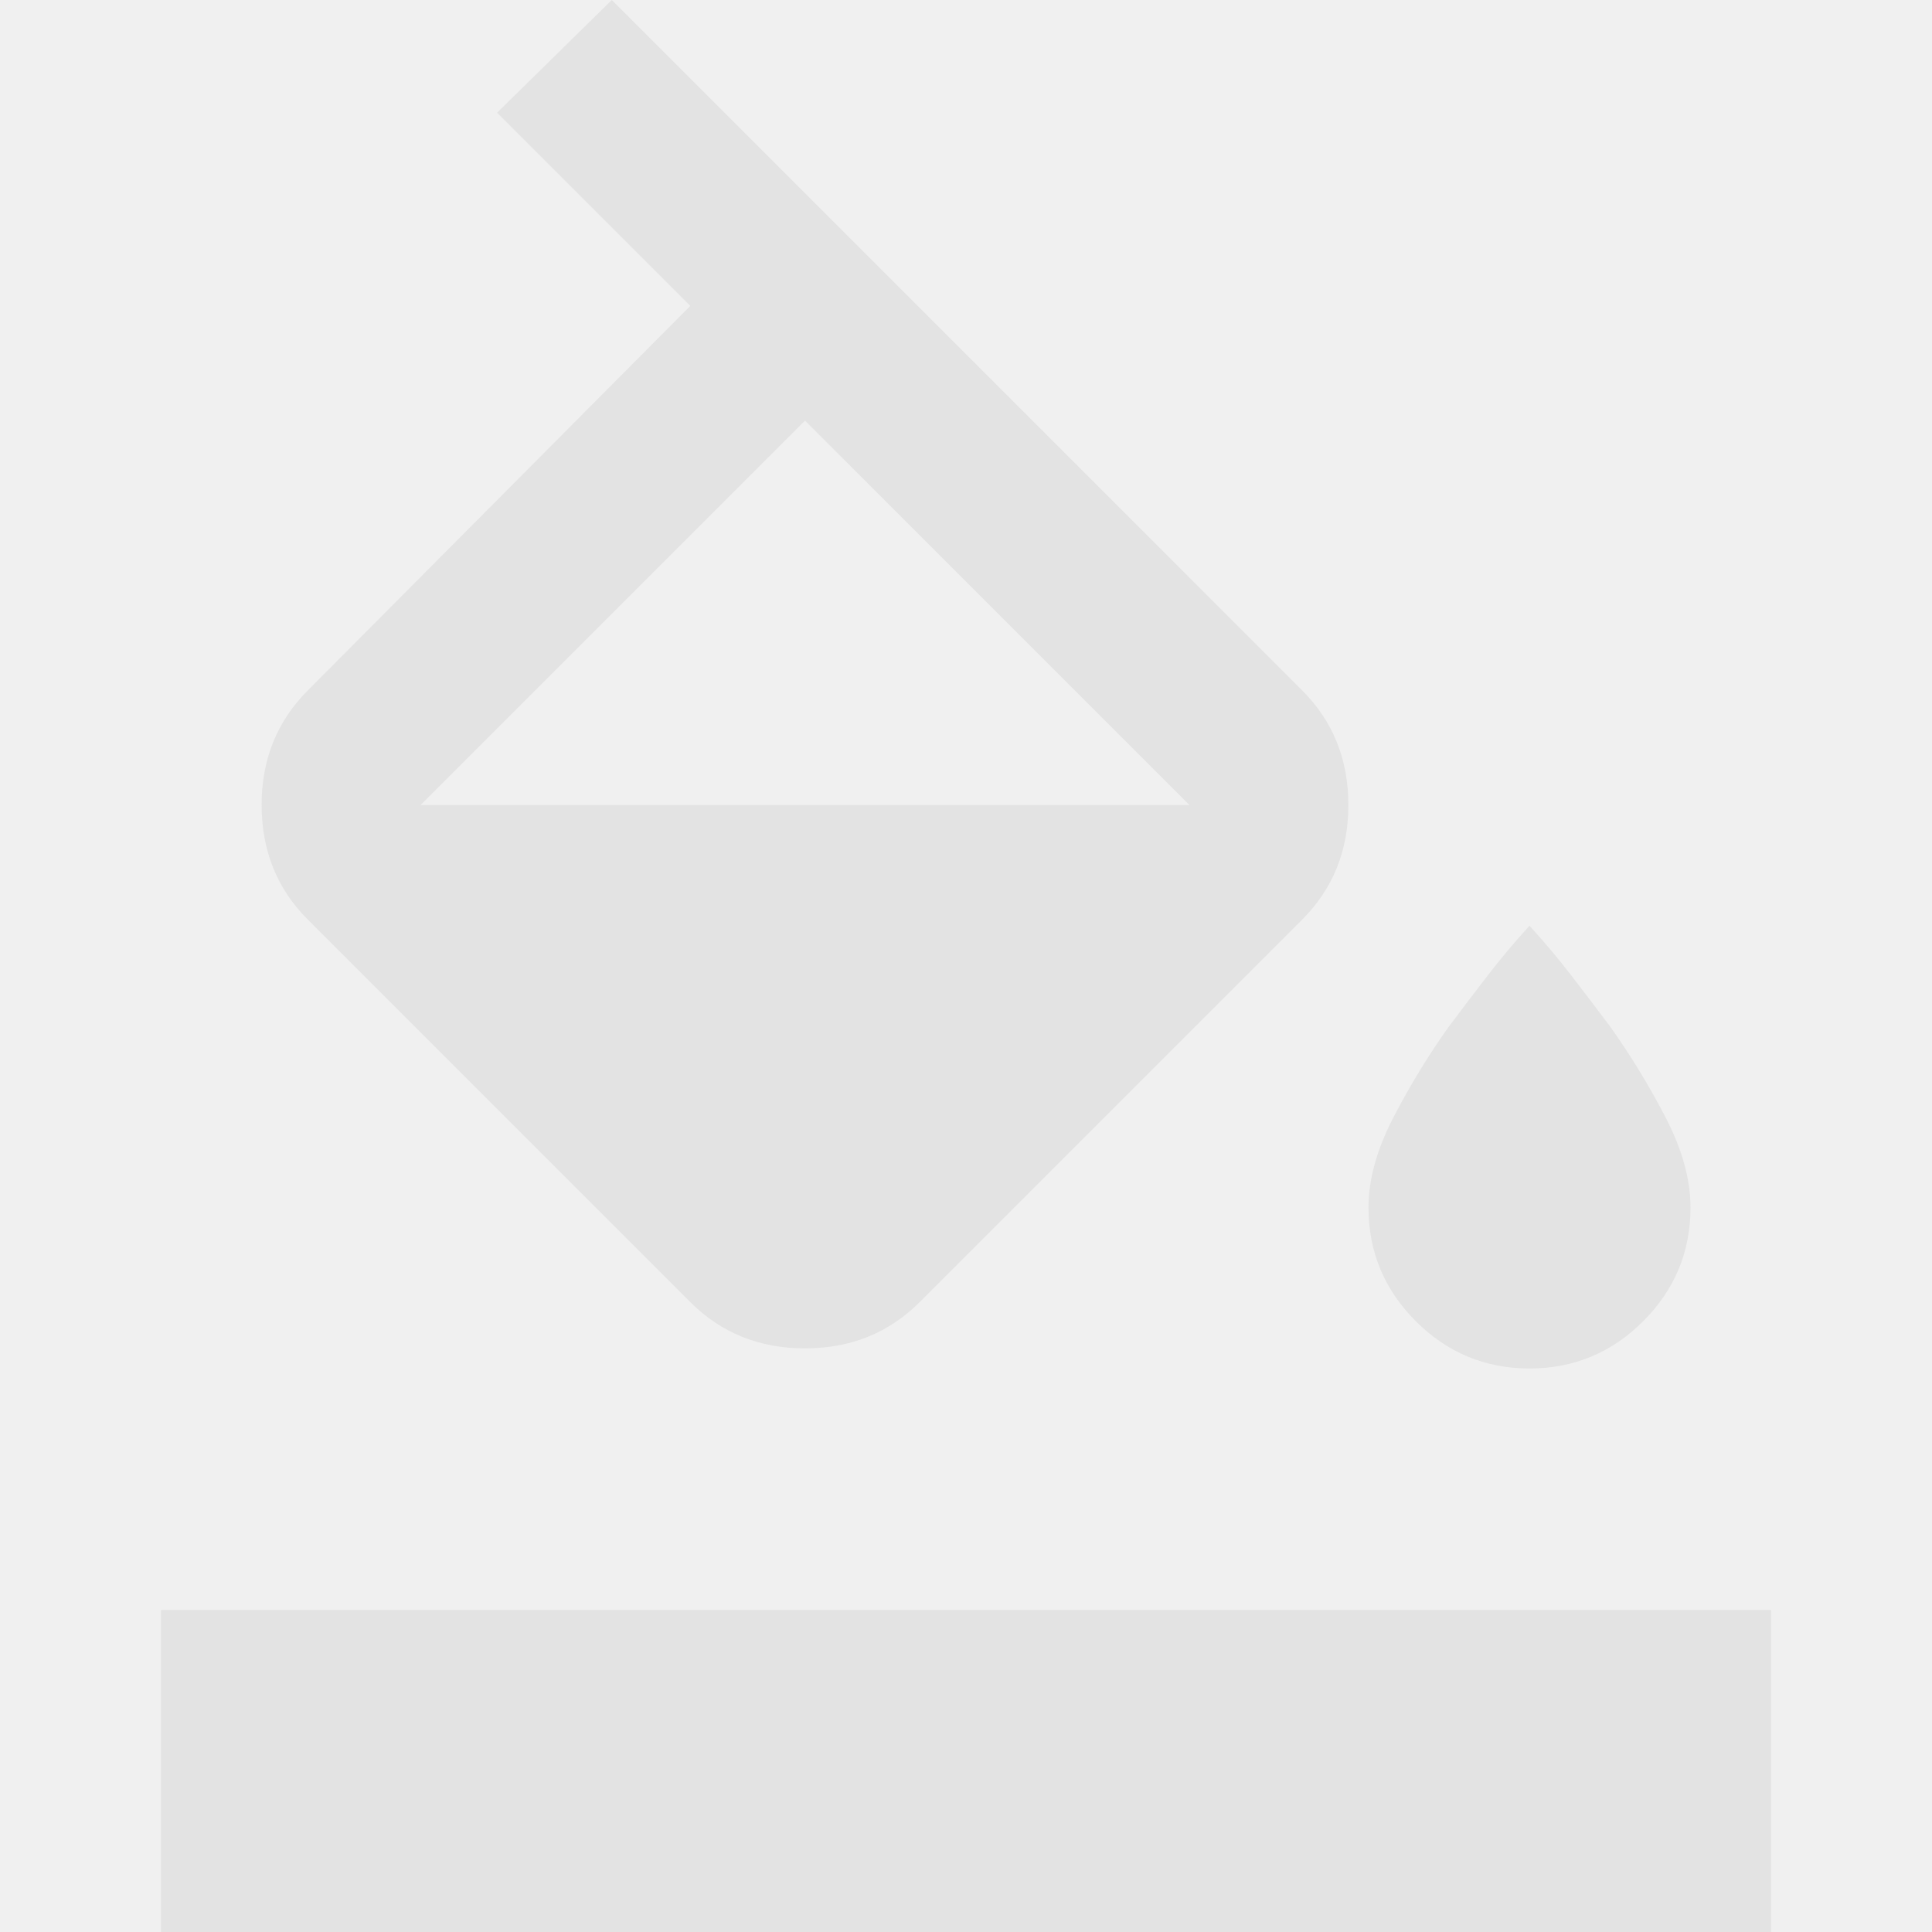
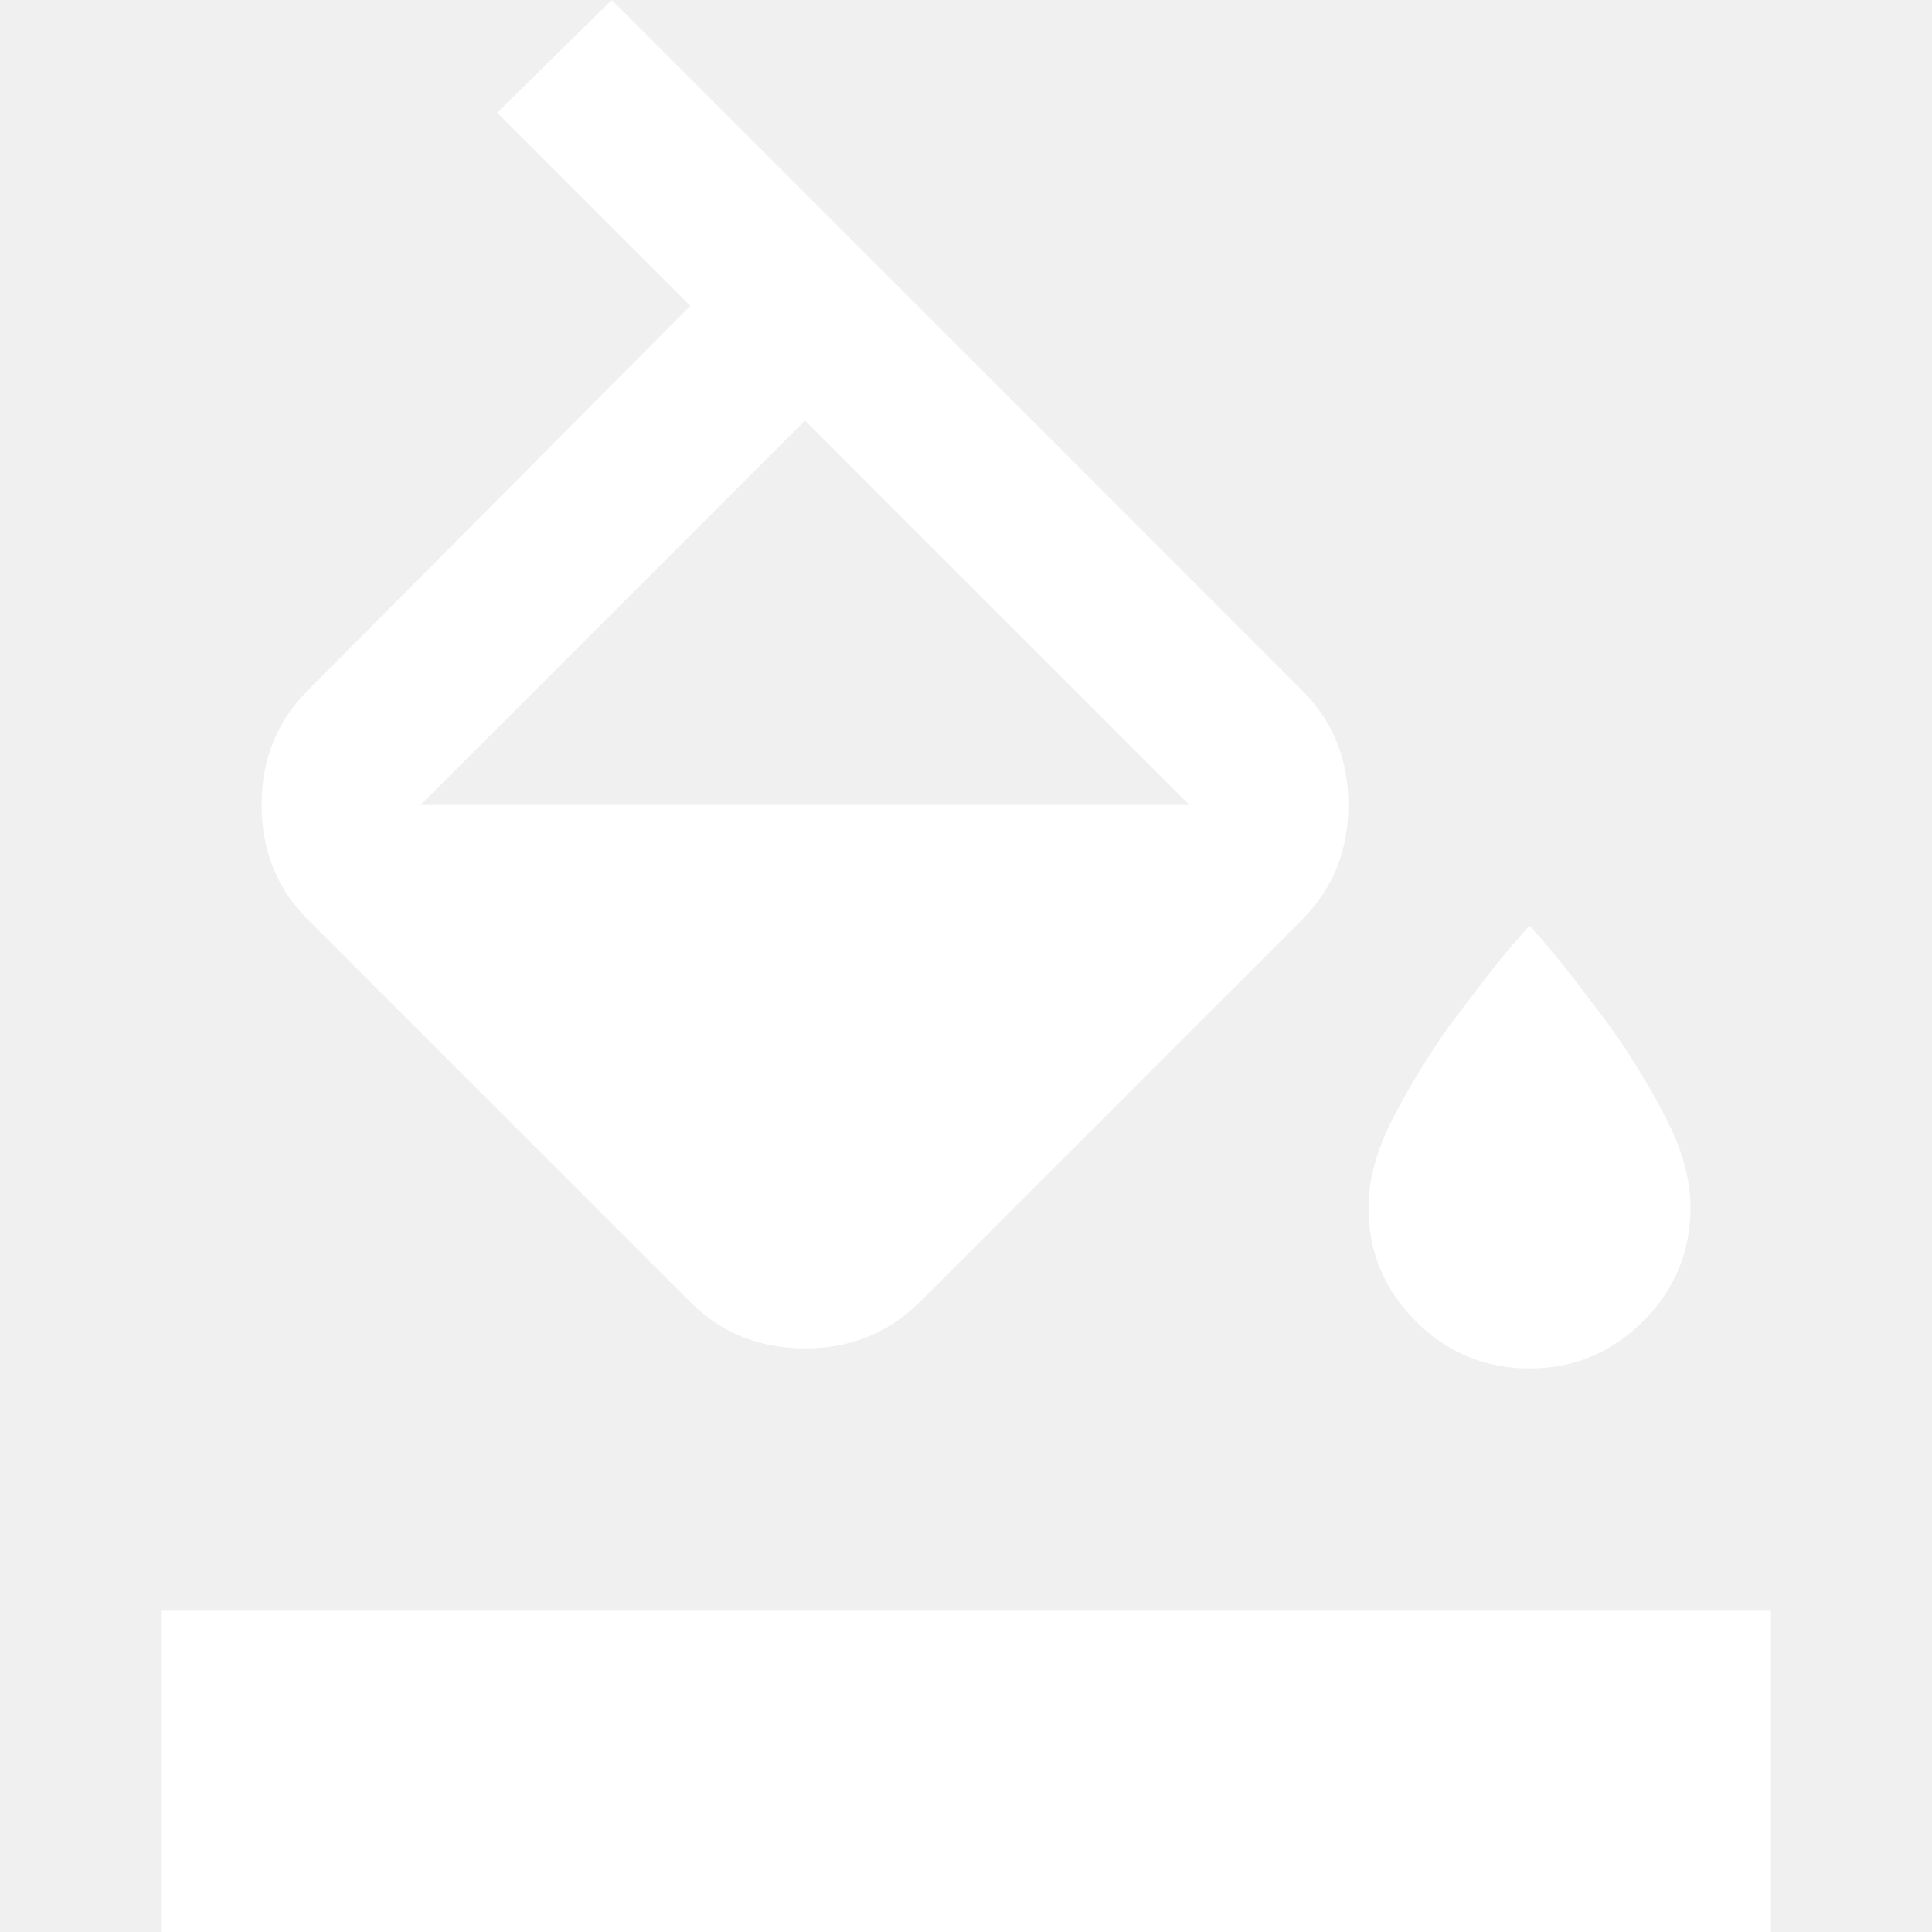
- <svg xmlns="http://www.w3.org/2000/svg" height="24px" viewBox="0 -960 960 960" width="24px" fill="#e3e3e3">
+ <svg xmlns="http://www.w3.org/2000/svg" height="24px" viewBox="0 -960 960 960" width="24px" fill="#FFFFFF">
  <path d="m247-904 57-56 343 343q23 23 23 57t-23 57L457-313q-23 23-57 23t-57-23L153-503q-23-23-23-57t23-57l190-191-96-96Zm153 153L209-560h382L400-751Zm360 471q-33 0-56.5-23.5T680-360q0-21 12.5-45t27.5-45q9-12 19-25t21-25q11 12 21 25t19 25q15 21 27.5 45t12.5 45q0 33-23.5 56.5T760-280ZM80 0v-160h800V0H80Z" />
</svg>
